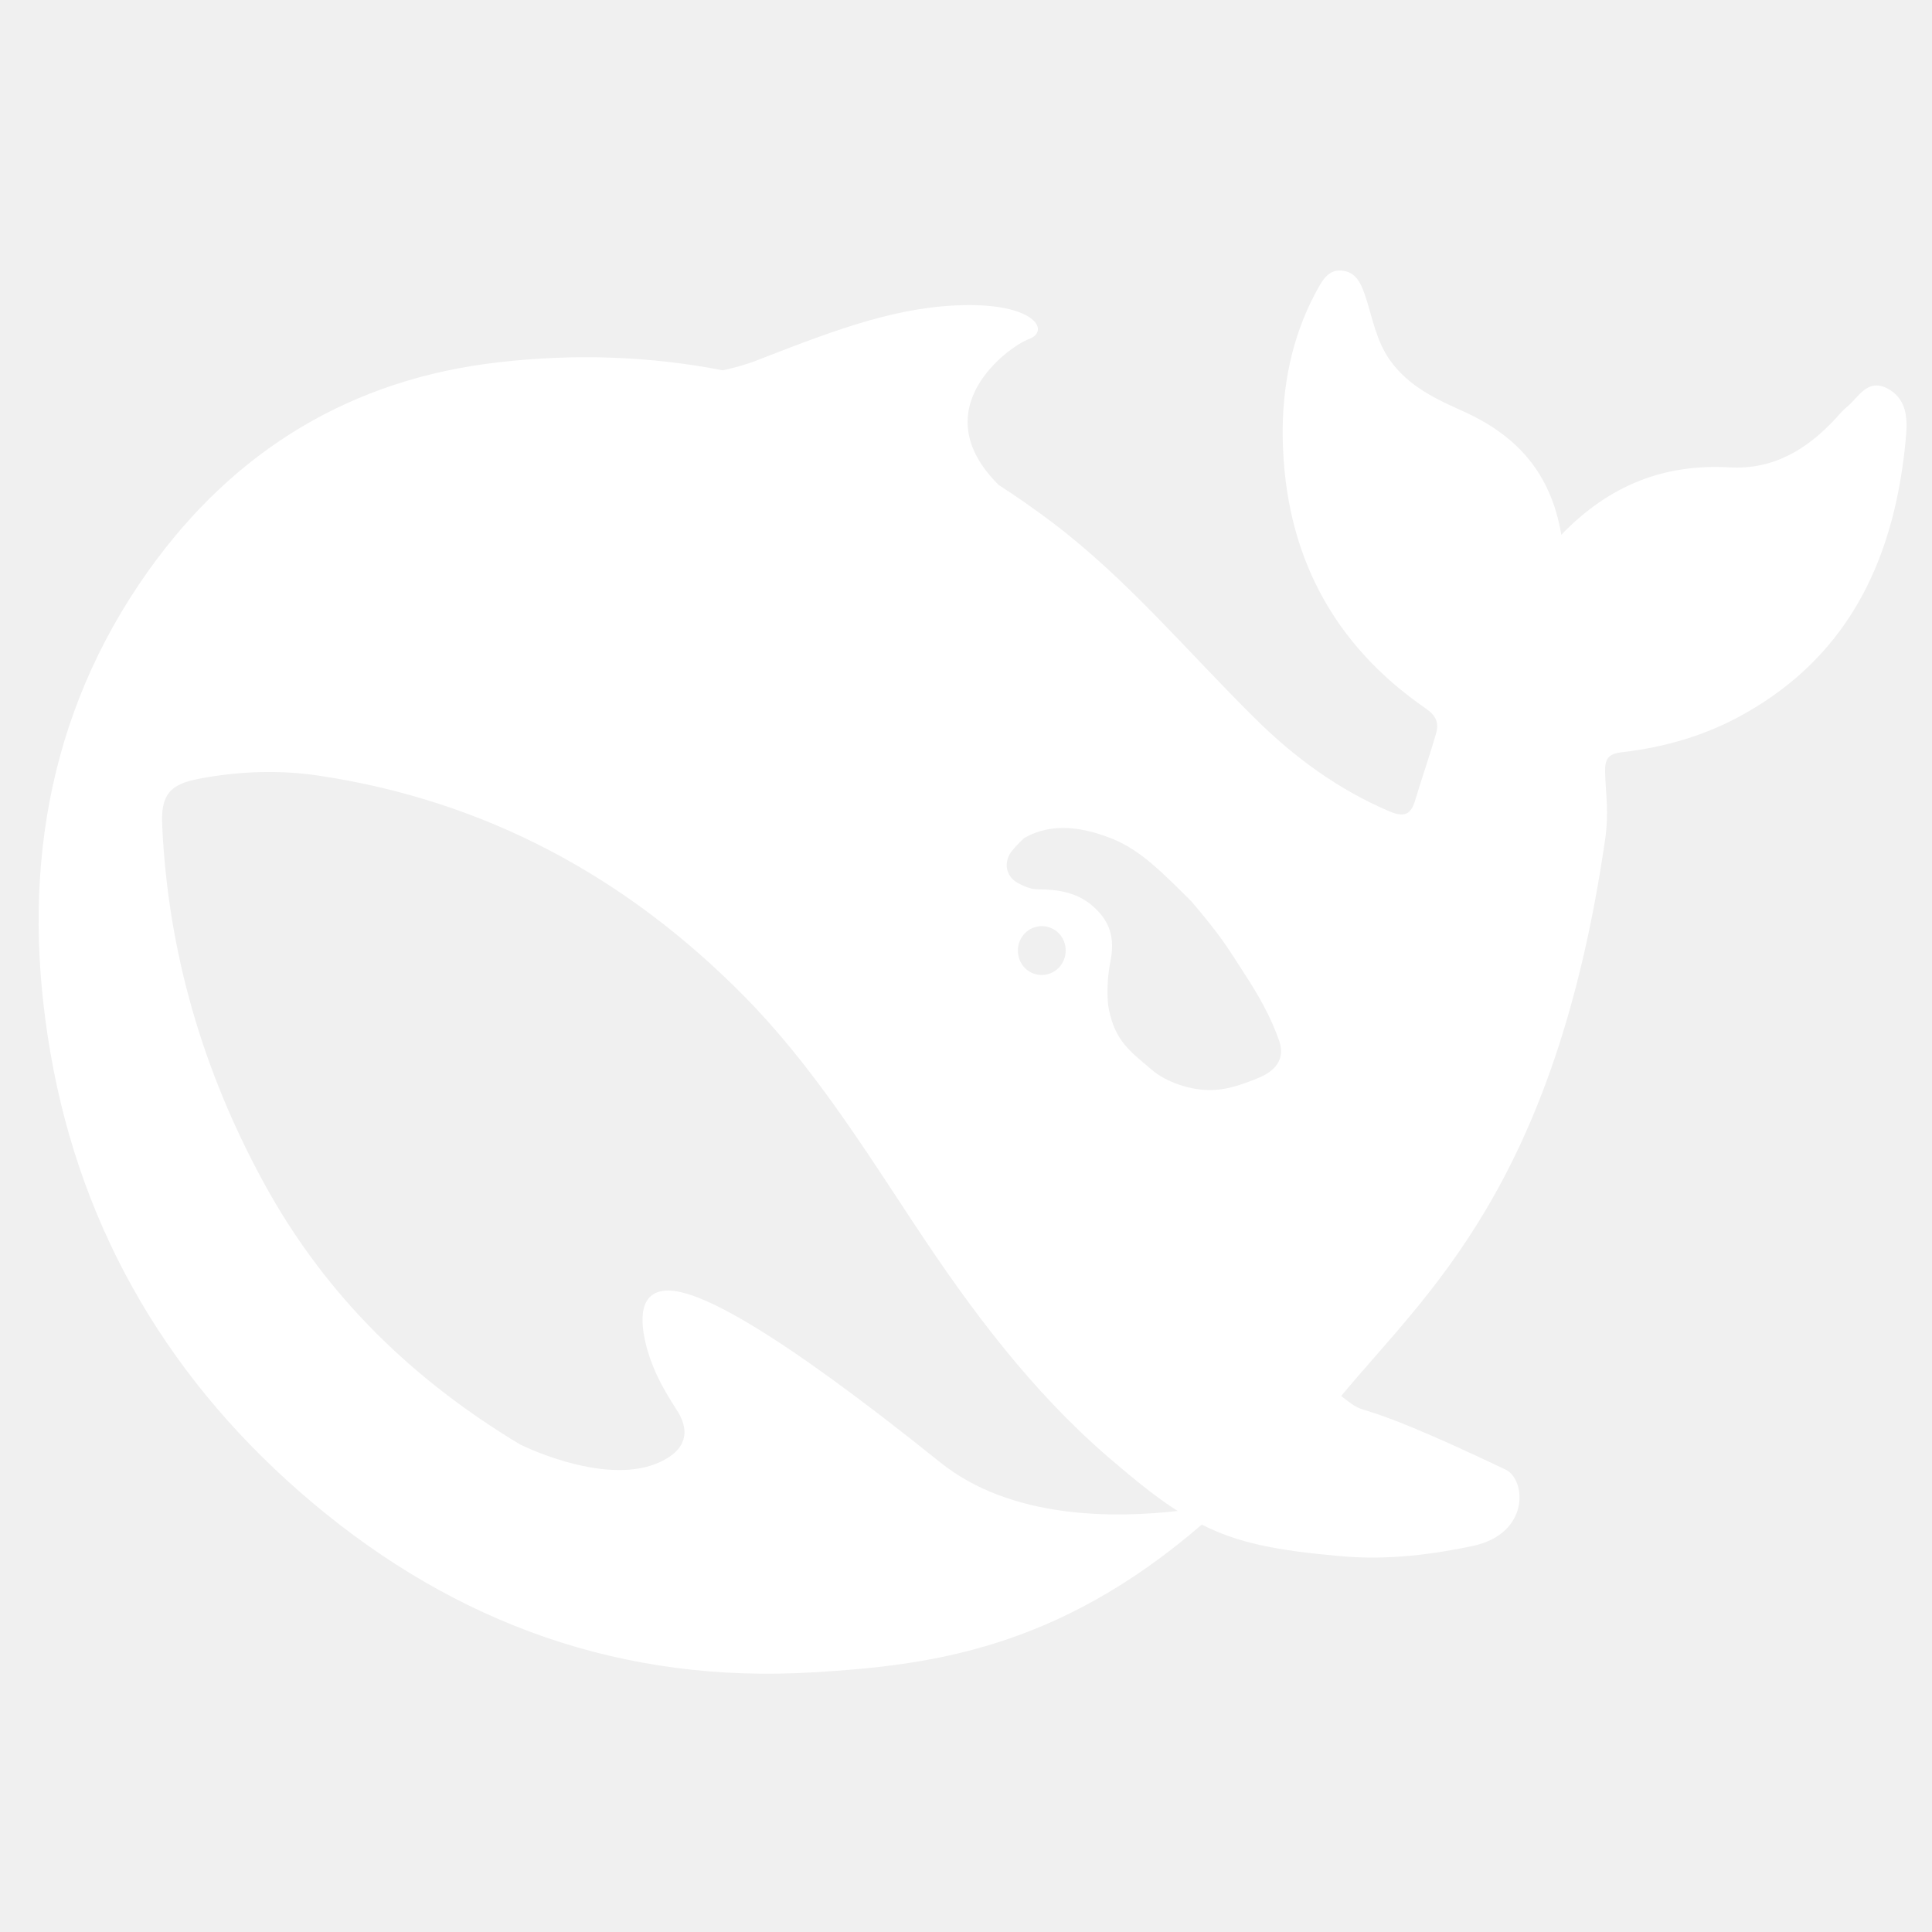
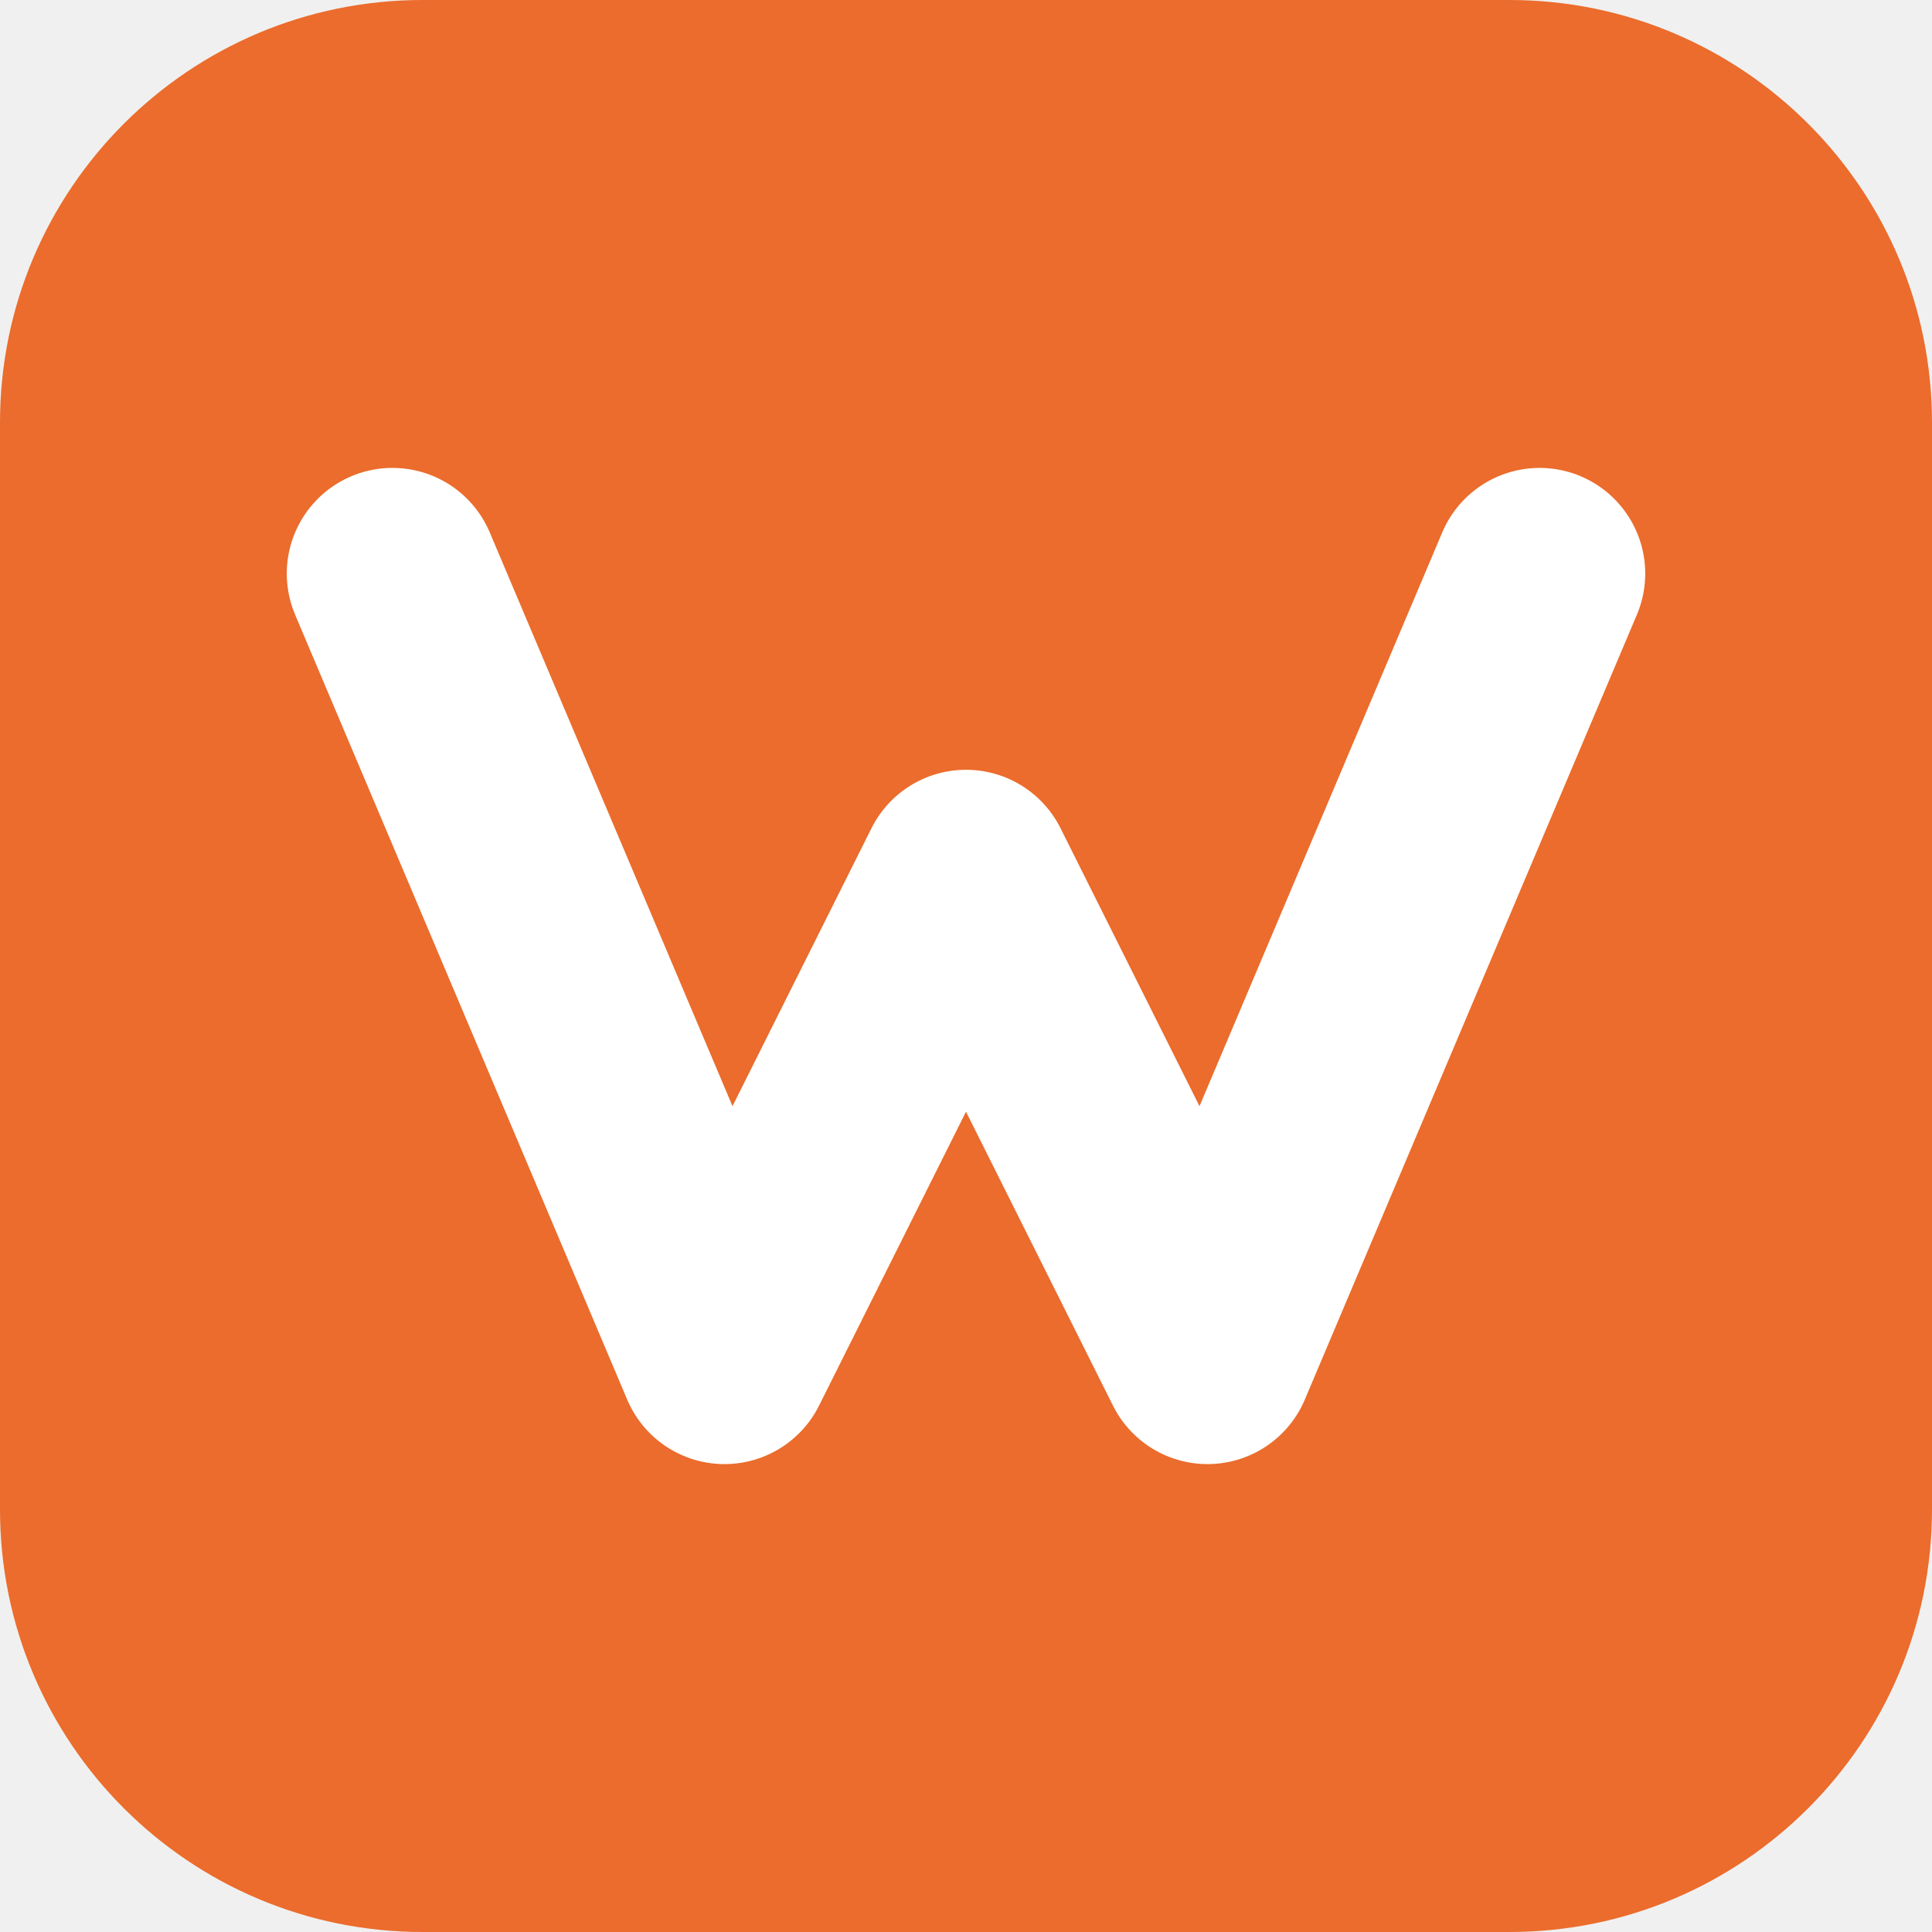
- <svg xmlns="http://www.w3.org/2000/svg" width="50" height="50" viewBox="0 0 50 50" fill="none">
-   <path id="path" d="M48.835 10.048C48.323 9.792 48.102 10.28 47.803 10.528C47.701 10.608 47.614 10.712 47.527 10.808C46.779 11.624 45.905 12.16 44.762 12.096C43.092 12 41.666 12.536 40.406 13.84C40.138 12.232 39.248 11.272 37.893 10.656C37.184 10.336 36.467 10.016 35.97 9.32C35.623 8.824 35.529 8.272 35.356 7.728C35.246 7.4 35.135 7.064 34.765 7.008C34.363 6.944 34.206 7.288 34.048 7.576C33.418 8.752 33.173 10.048 33.197 11.36C33.252 14.312 34.474 16.664 36.9 18.336C37.176 18.528 37.247 18.72 37.16 19C36.995 19.576 36.797 20.136 36.624 20.712C36.514 21.08 36.349 21.16 35.962 21C34.631 20.432 33.481 19.592 32.464 18.576C30.739 16.872 29.179 14.992 27.233 13.52C26.776 13.176 26.319 12.856 25.847 12.552C23.862 10.584 26.107 8.968 26.627 8.776C27.17 8.576 26.816 7.888 25.059 7.896C23.302 7.904 21.695 8.504 19.647 9.304C19.348 9.424 19.032 9.512 18.709 9.584C16.85 9.224 14.92 9.144 12.903 9.376C9.106 9.808 6.073 11.64 3.843 14.768C1.165 18.528 0.534 22.8 1.307 27.256C2.118 31.952 4.466 35.84 8.074 38.88C11.816 42.032 16.125 43.576 21.041 43.28C24.027 43.104 27.352 42.696 31.102 39.456C32.047 39.936 33.04 40.128 34.686 40.272C35.955 40.392 37.176 40.208 38.121 40.008C39.602 39.688 39.499 38.288 38.964 38.032C34.623 35.968 35.576 36.808 34.71 36.128C36.916 33.464 40.24 30.696 41.54 21.728C41.643 21.016 41.556 20.568 41.54 19.992C41.532 19.64 41.611 19.504 42.005 19.464C43.092 19.336 44.148 19.032 45.117 18.488C47.929 16.92 49.064 14.344 49.331 11.256C49.371 10.784 49.324 10.296 48.835 10.048ZM24.326 37.84C20.12 34.464 18.079 33.352 17.236 33.4C16.448 33.448 16.59 34.368 16.763 34.968C16.944 35.56 17.181 35.968 17.512 36.488C17.74 36.832 17.898 37.344 17.283 37.728C15.928 38.584 13.573 37.44 13.462 37.384C10.721 35.736 8.428 33.56 6.813 30.584C5.253 27.72 4.348 24.648 4.198 21.368C4.158 20.576 4.387 20.296 5.159 20.152C6.175 19.96 7.223 19.92 8.239 20.072C12.533 20.712 16.189 22.672 19.253 25.776C21.002 27.544 22.325 29.656 23.689 31.72C25.138 33.912 26.698 36 28.683 37.712C29.384 38.312 29.943 38.768 30.479 39.104C28.864 39.288 26.17 39.328 24.326 37.84ZM26.343 24.6C26.343 24.248 26.619 23.968 26.966 23.968C27.044 23.968 27.115 23.984 27.178 24.008C27.265 24.04 27.344 24.088 27.407 24.16C27.517 24.272 27.58 24.432 27.58 24.6C27.58 24.952 27.304 25.232 26.957 25.232C26.611 25.232 26.343 24.952 26.343 24.6ZM32.606 27.88C32.205 28.048 31.803 28.192 31.416 28.208C30.818 28.24 30.164 27.992 29.81 27.688C29.258 27.216 28.864 26.952 28.699 26.128C28.628 25.776 28.668 25.232 28.73 24.92C28.872 24.248 28.714 23.816 28.25 23.424C27.872 23.104 27.391 23.016 26.863 23.016C26.666 23.016 26.485 22.928 26.351 22.856C26.13 22.744 25.949 22.464 26.123 22.12C26.178 22.008 26.446 21.736 26.509 21.688C27.226 21.272 28.053 21.408 28.817 21.72C29.526 22.016 30.061 22.56 30.834 23.328C31.622 24.256 31.763 24.512 32.212 25.208C32.567 25.752 32.89 26.312 33.11 26.952C33.245 27.352 33.071 27.68 32.606 27.88Z" fill="#fff" fill-opacity="1" fill-rule="nonzero" />
+ <svg xmlns="http://www.w3.org/2000/svg" width="64" height="64" viewBox="0 0 64 64">
+   <rect width="64" height="64" rx="14" fill="#eb6c2c" />
+   <path d="M13 19 24 45 32 29 40 45 51 19" fill="none" stroke="#fff" stroke-width="7" stroke-linecap="round" stroke-linejoin="round" />
</svg>
